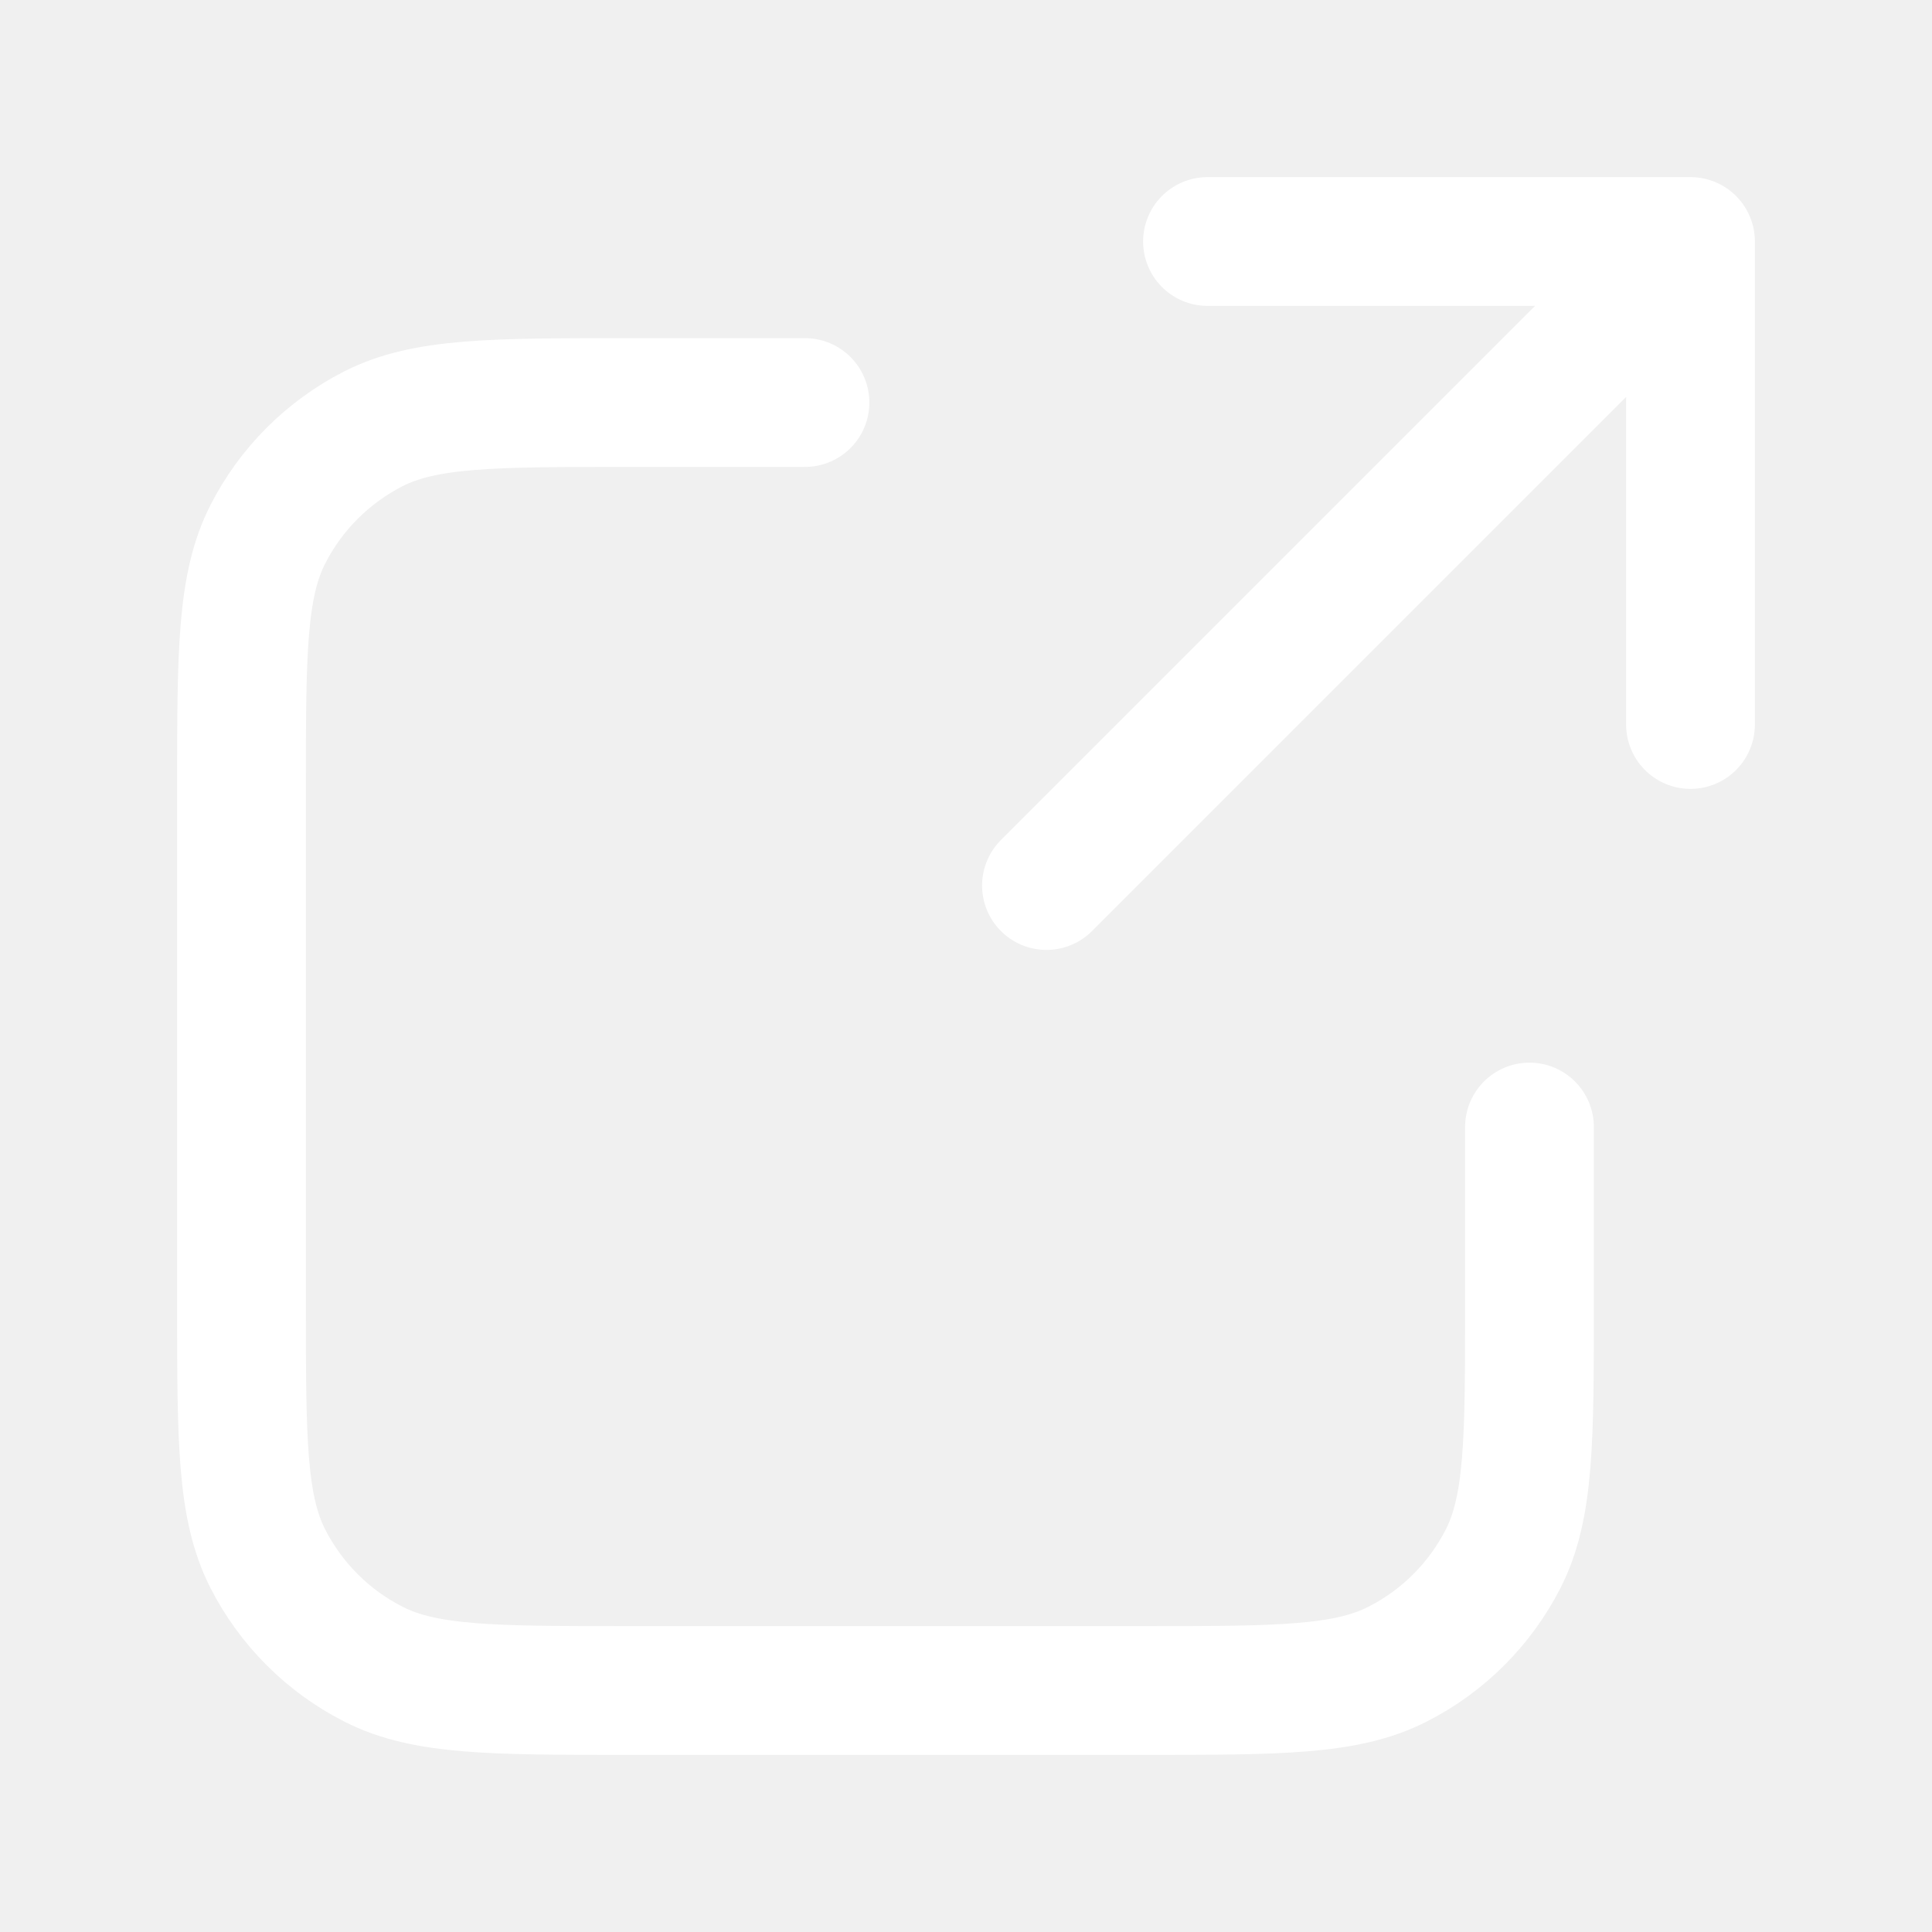
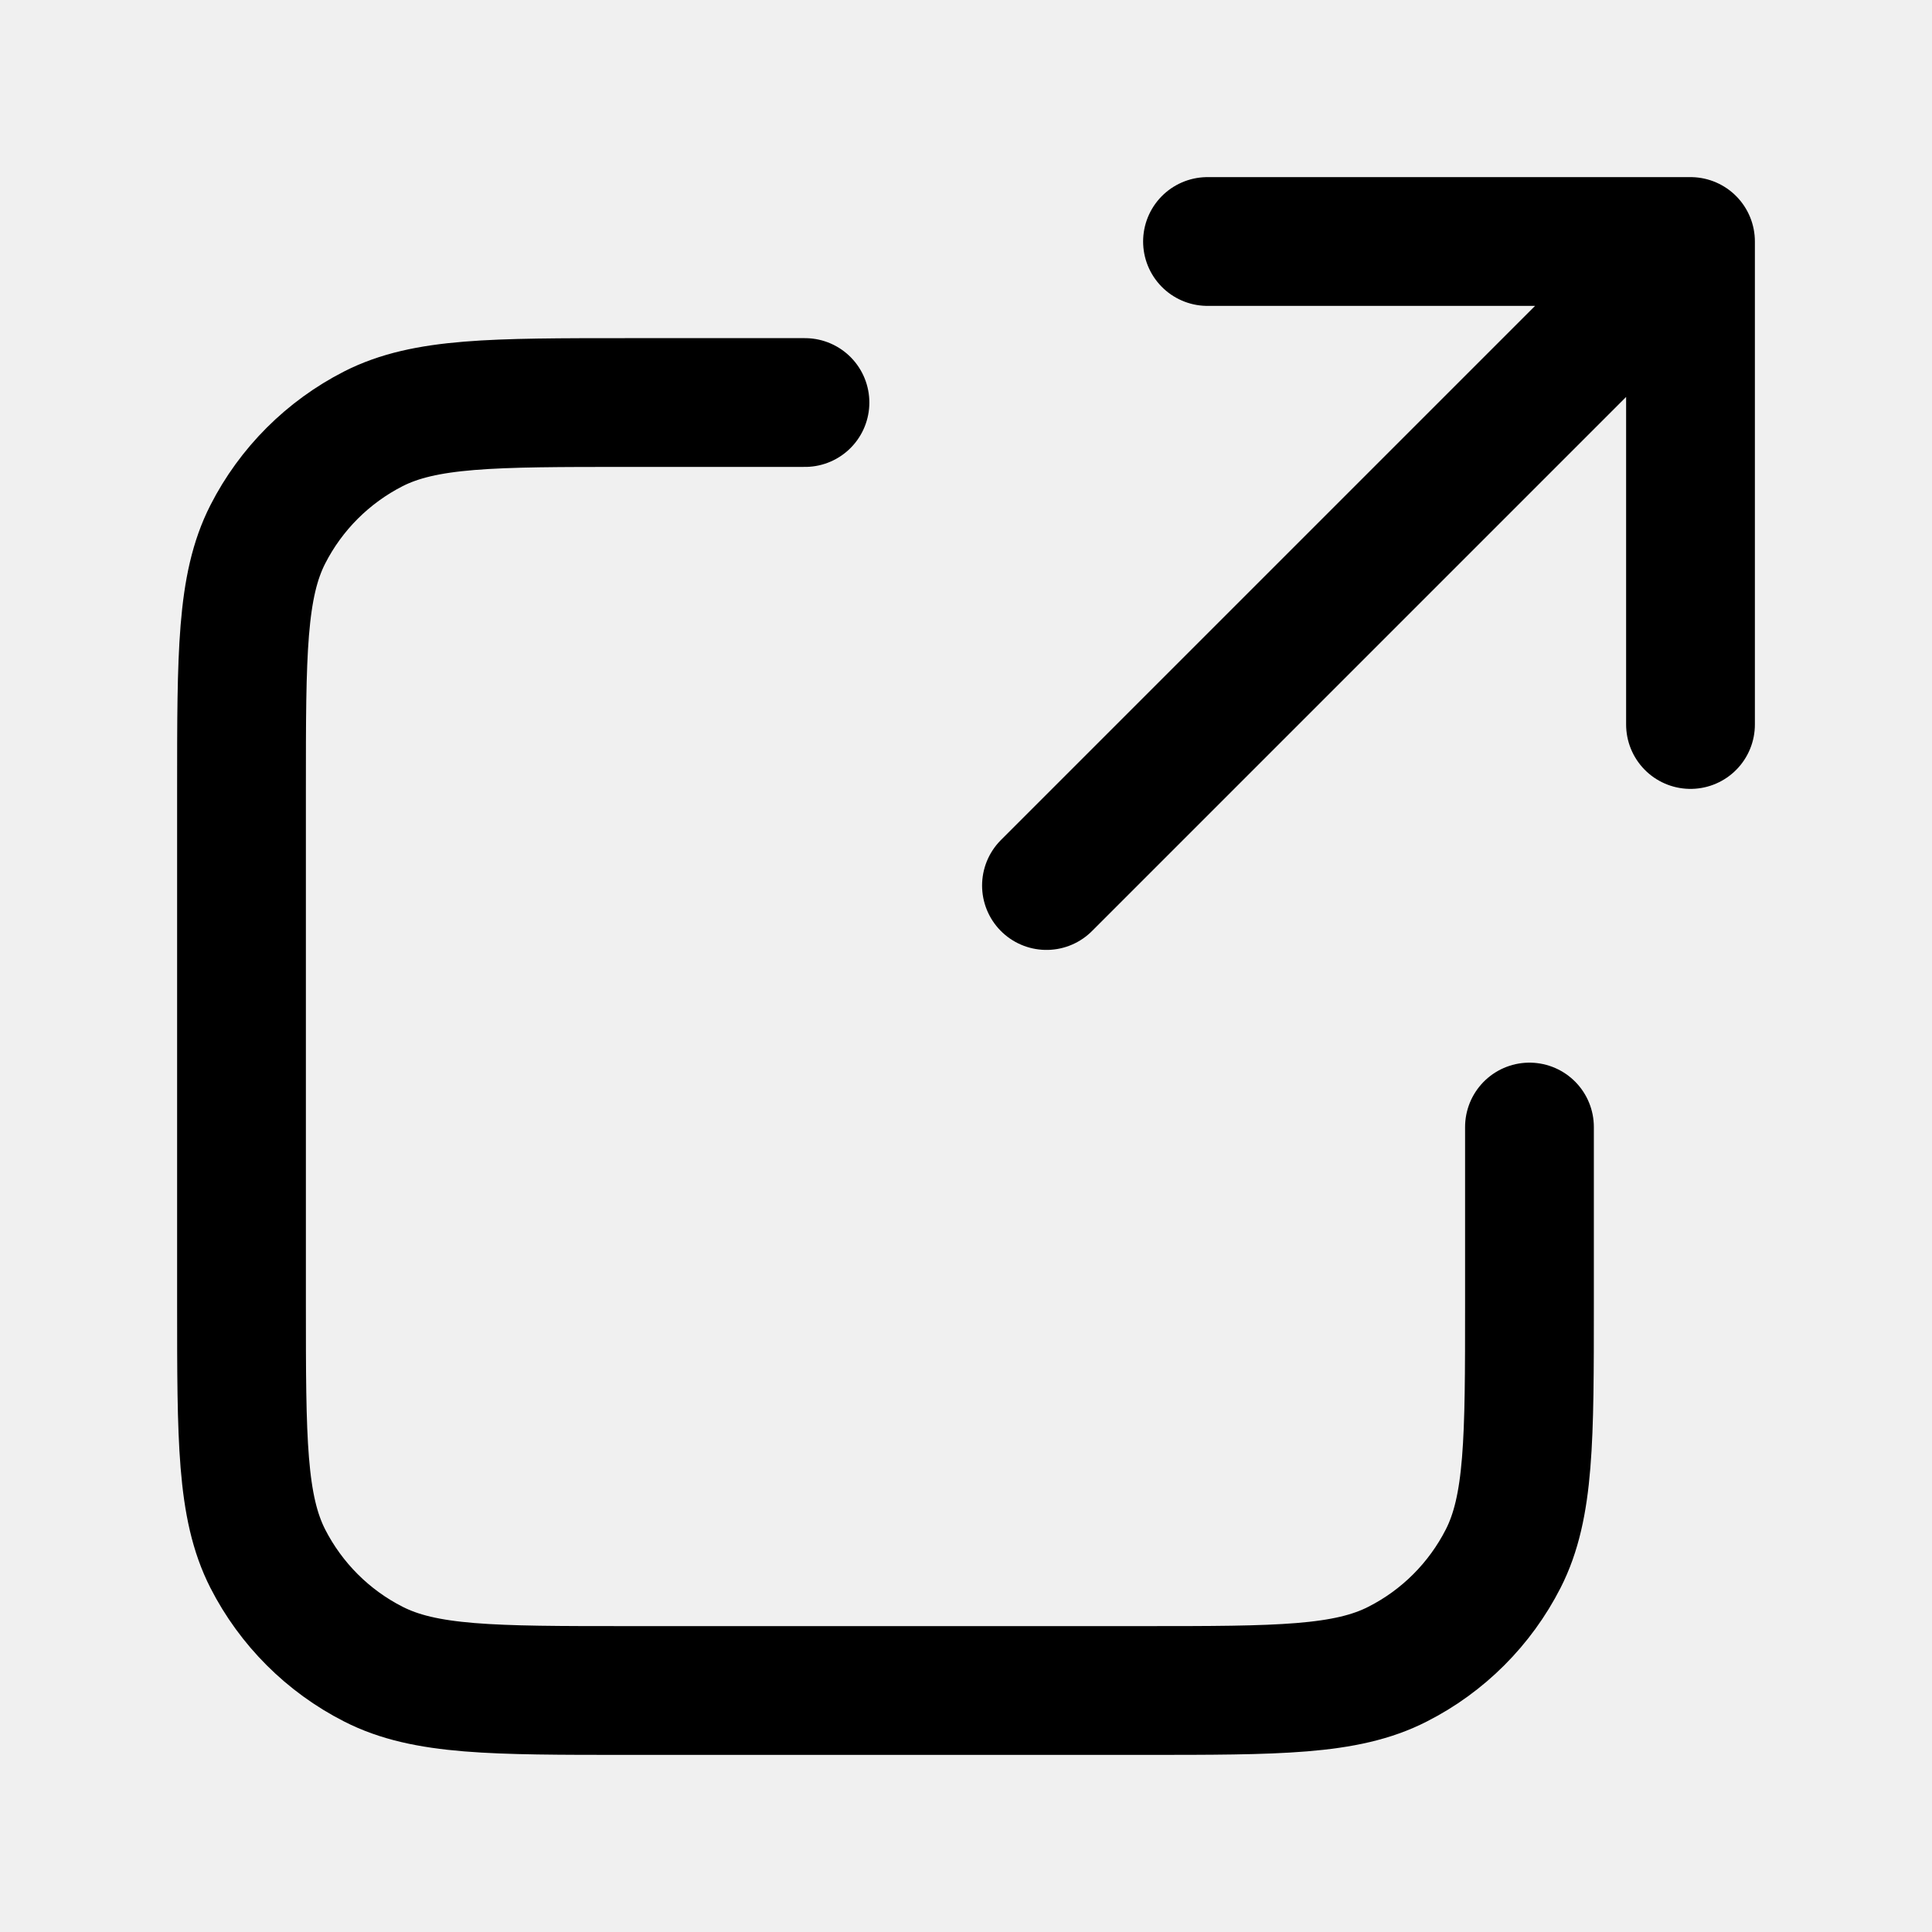
<svg xmlns="http://www.w3.org/2000/svg" width="20" height="20" viewBox="0 0 20 20" fill="none">
-   <path d="M17.5 7.5L17.5 2.5M17.5 2.5H12.5M17.5 2.5L10.833 9.167M8.333 4.167H6.5C5.1 4.167 4.4 4.167 3.865 4.439C3.395 4.679 3.012 5.061 2.772 5.532C2.5 6.066 2.5 6.767 2.5 8.167V13.5C2.5 14.9 2.5 15.6 2.772 16.135C3.012 16.605 3.395 16.988 3.865 17.227C4.4 17.5 5.1 17.5 6.5 17.5H11.833C13.233 17.5 13.934 17.5 14.468 17.227C14.939 16.988 15.321 16.605 15.561 16.135C15.833 15.6 15.833 14.9 15.833 13.5V11.667" stroke="white" stroke-width="1.333" stroke-linecap="round" stroke-linejoin="round" />
+   <path d="M17.5 7.5L17.5 2.5M17.5 2.5H12.5M17.5 2.5L10.833 9.167M8.333 4.167H6.5C5.1 4.167 4.4 4.167 3.865 4.439C3.395 4.679 3.012 5.061 2.772 5.532C2.5 6.066 2.5 6.767 2.5 8.167V13.5C2.5 14.9 2.5 15.6 2.772 16.135C3.012 16.605 3.395 16.988 3.865 17.227C4.4 17.5 5.1 17.5 6.5 17.5H11.833C13.233 17.5 13.934 17.5 14.468 17.227C14.939 16.988 15.321 16.605 15.561 16.135C15.833 15.6 15.833 14.9 15.833 13.5V11.667" stroke="currentColor" stroke-width="1.333" stroke-linecap="round" stroke-linejoin="round" />
</svg>
